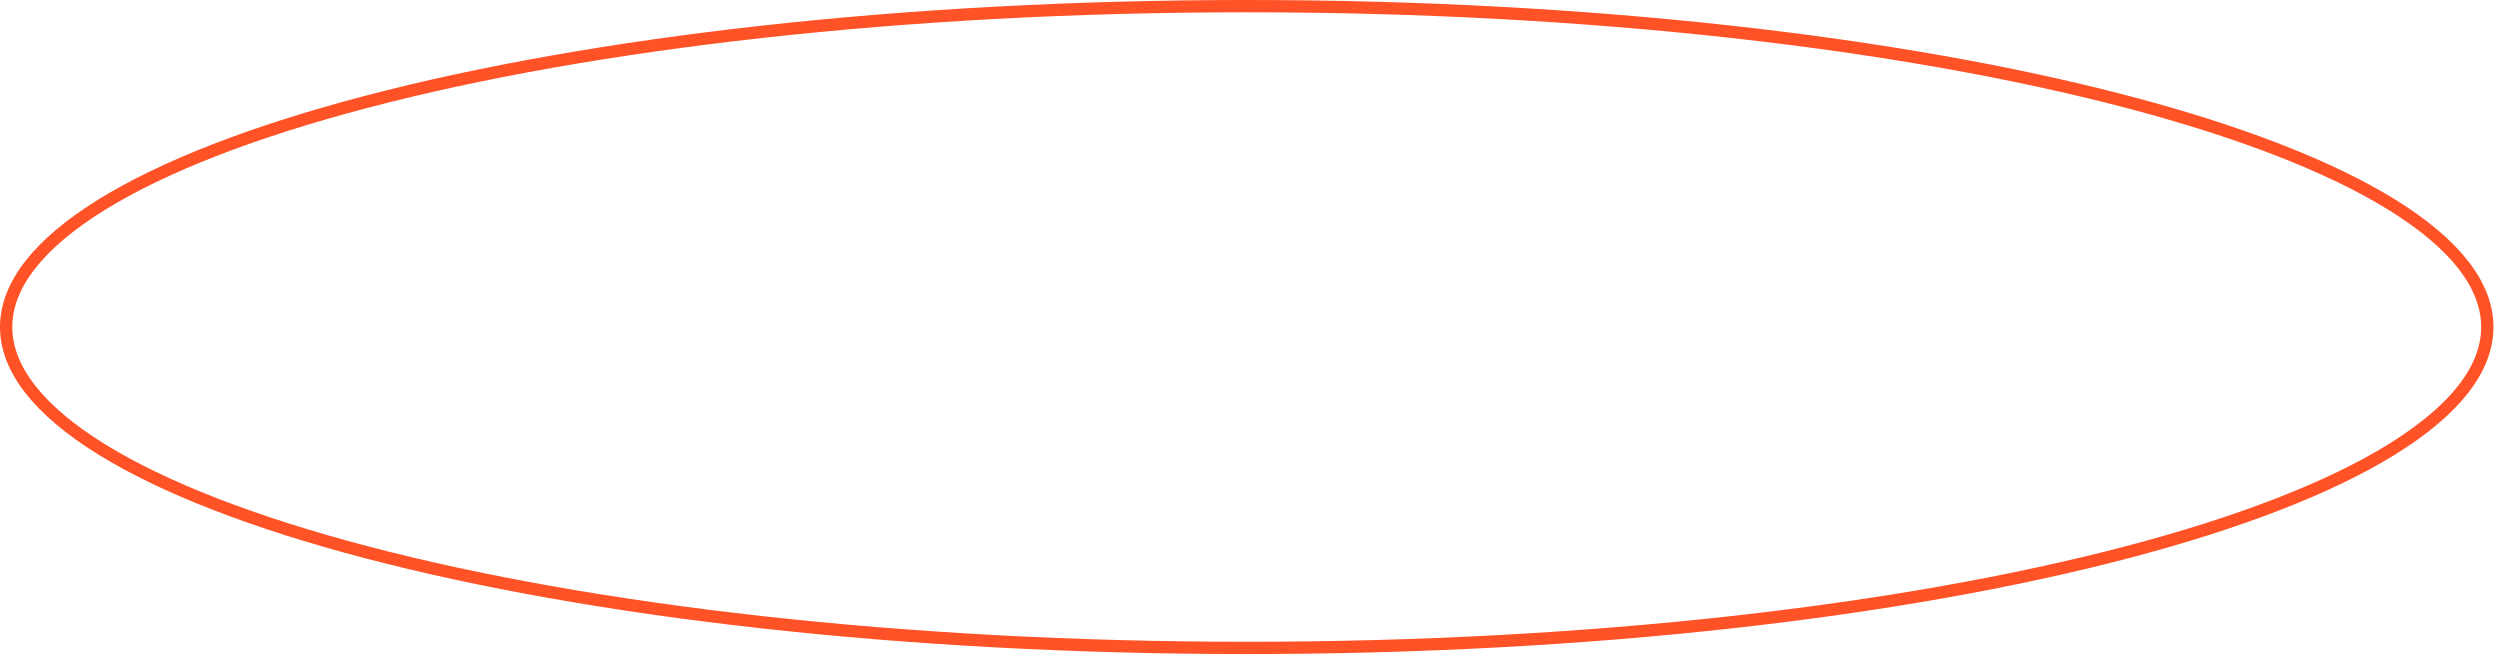
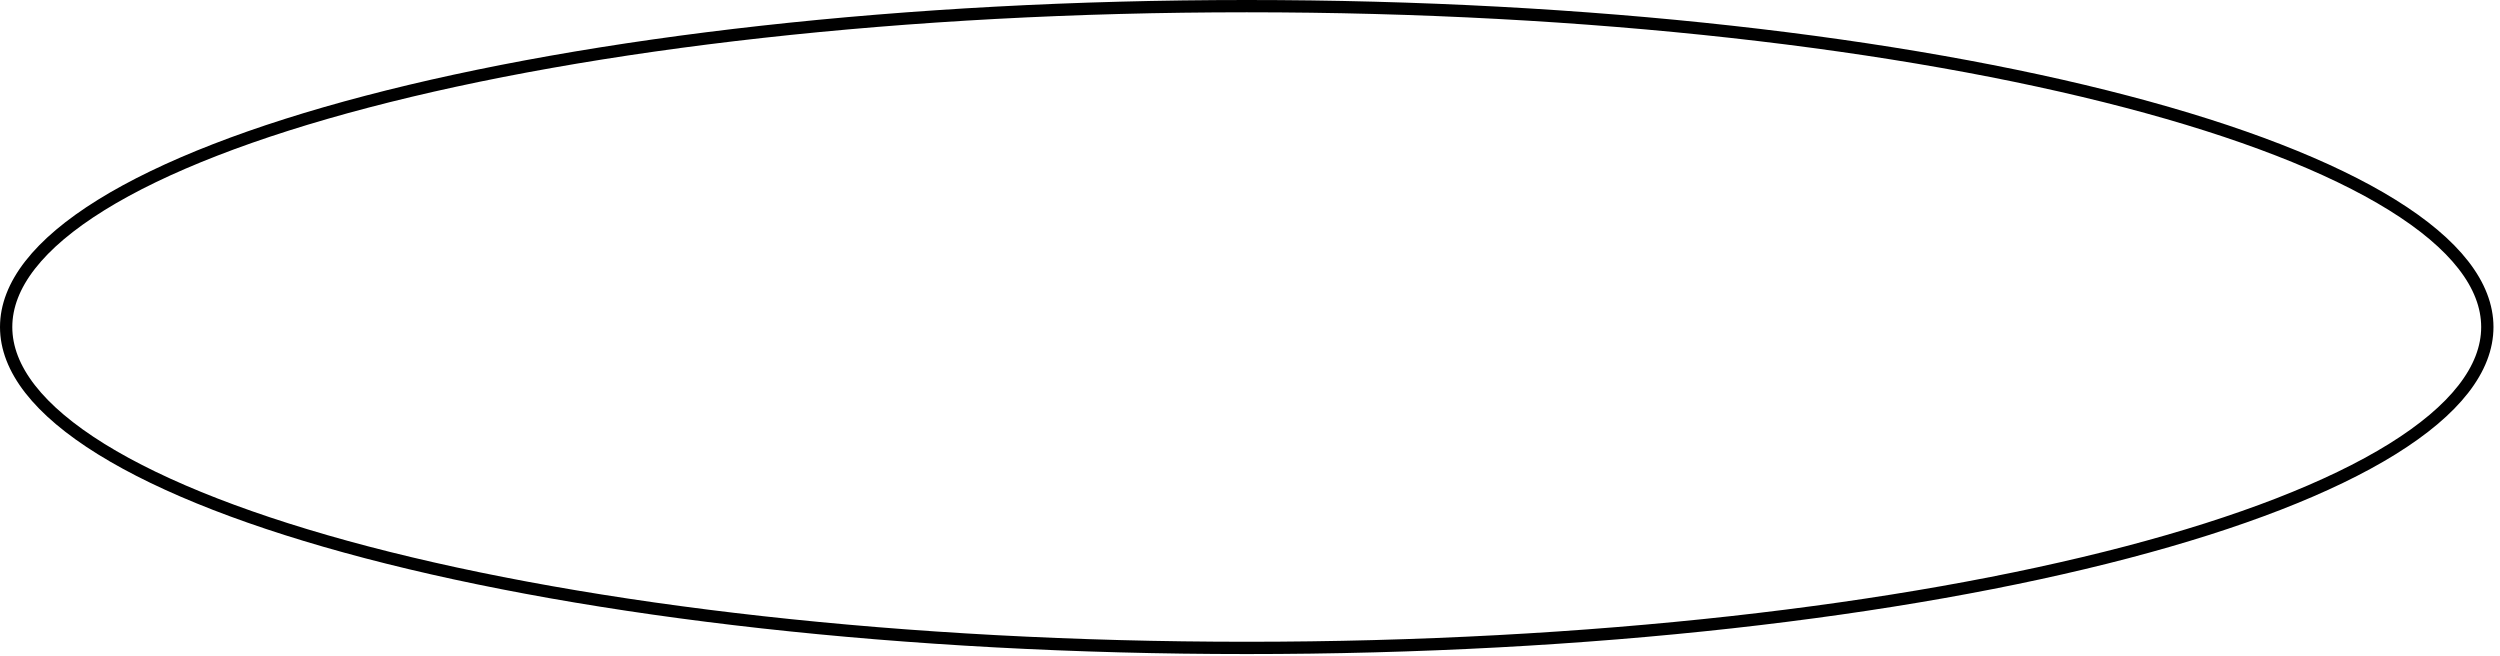
<svg xmlns="http://www.w3.org/2000/svg" width="305" height="80" viewBox="0 0 305 80" fill="none">
-   <path d="M303.454 39.898C303.454 44.995 299.503 50.048 291.856 54.79C284.25 59.507 273.193 63.783 259.464 67.384C232.017 74.583 194.059 79.045 152.102 79.045C110.145 79.045 72.187 74.583 44.74 67.384C31.011 63.783 19.955 59.507 12.348 54.79C4.701 50.048 0.75 44.995 0.75 39.898C0.75 34.8 4.701 29.747 12.348 25.005C19.955 20.288 31.011 16.012 44.74 12.411C72.187 5.212 110.145 0.75 152.102 0.75C194.059 0.75 232.017 5.212 259.464 12.411C273.193 16.012 284.25 20.288 291.856 25.005C299.503 29.747 303.454 34.8 303.454 39.898Z" stroke="#FF5227" stroke-width="1.5" />
+   <path d="M303.454 39.898C303.454 44.995 299.503 50.048 291.856 54.79C284.25 59.507 273.193 63.783 259.464 67.384C232.017 74.583 194.059 79.045 152.102 79.045C110.145 79.045 72.187 74.583 44.74 67.384C31.011 63.783 19.955 59.507 12.348 54.79C4.701 50.048 0.75 44.995 0.75 39.898C0.75 34.8 4.701 29.747 12.348 25.005C19.955 20.288 31.011 16.012 44.74 12.411C72.187 5.212 110.145 0.75 152.102 0.75C194.059 0.75 232.017 5.212 259.464 12.411C273.193 16.012 284.25 20.288 291.856 25.005C299.503 29.747 303.454 34.8 303.454 39.898Z" stroke="currentColor" stroke-width="1.5" />
</svg>
